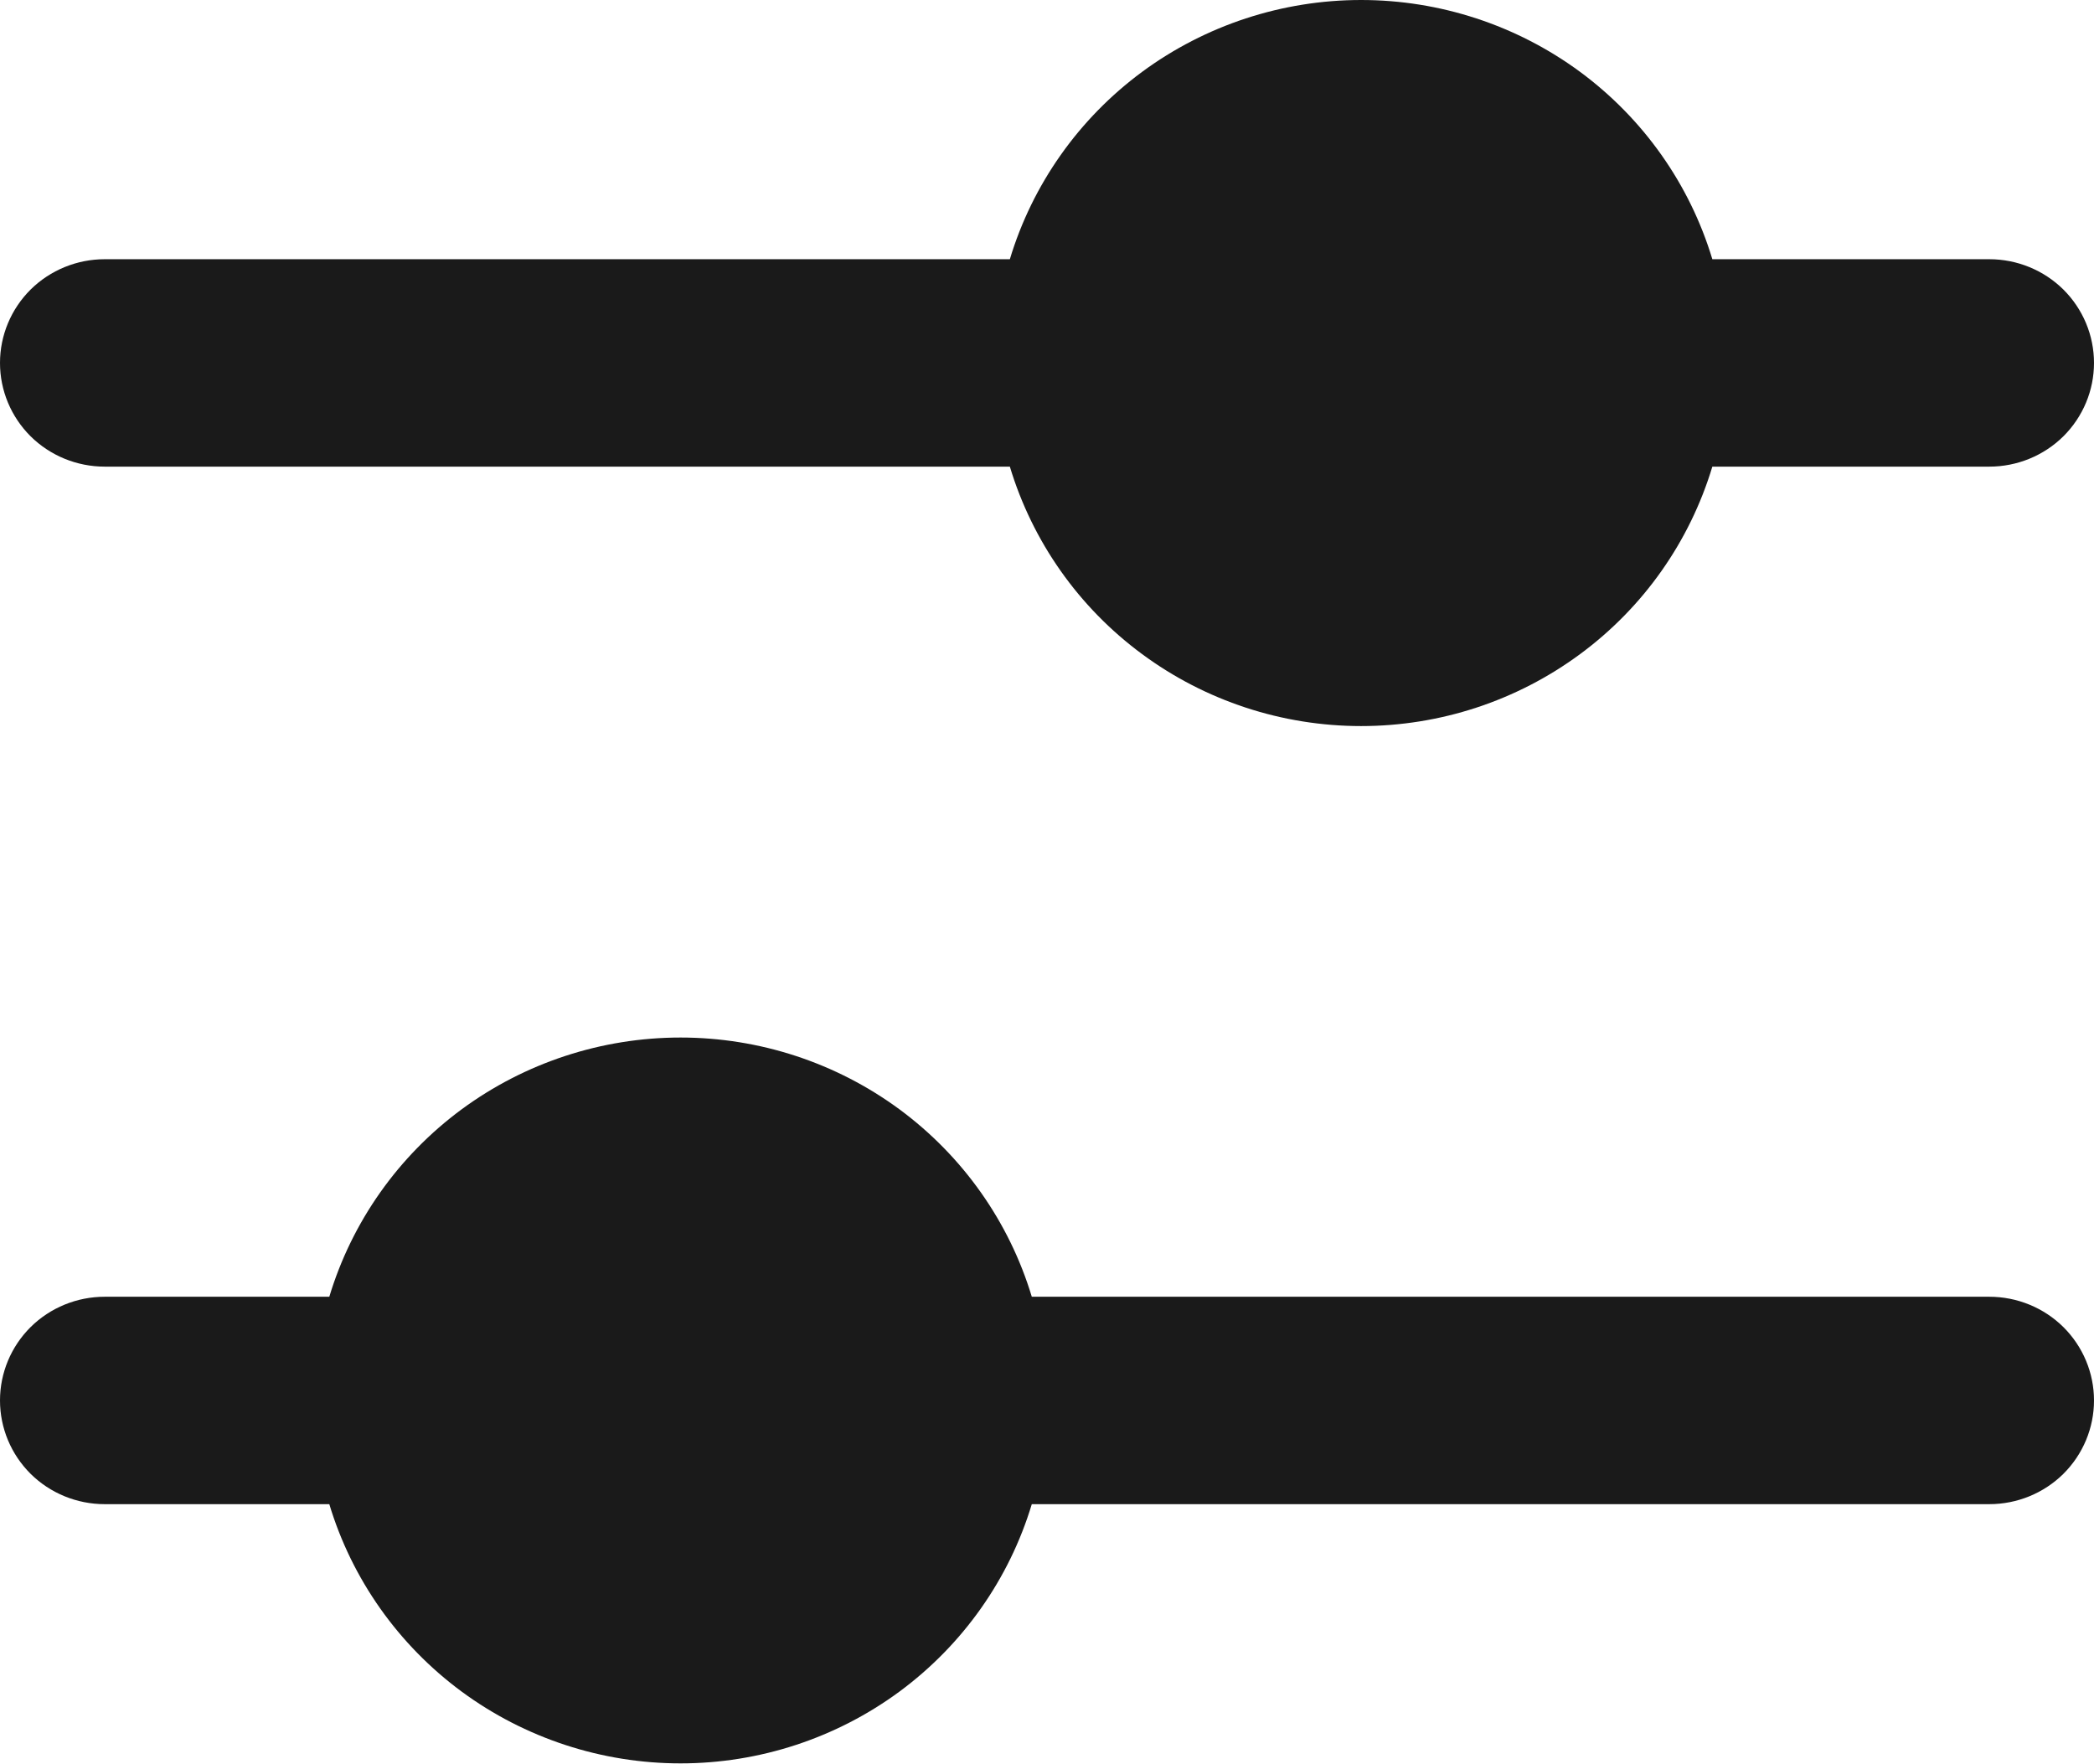
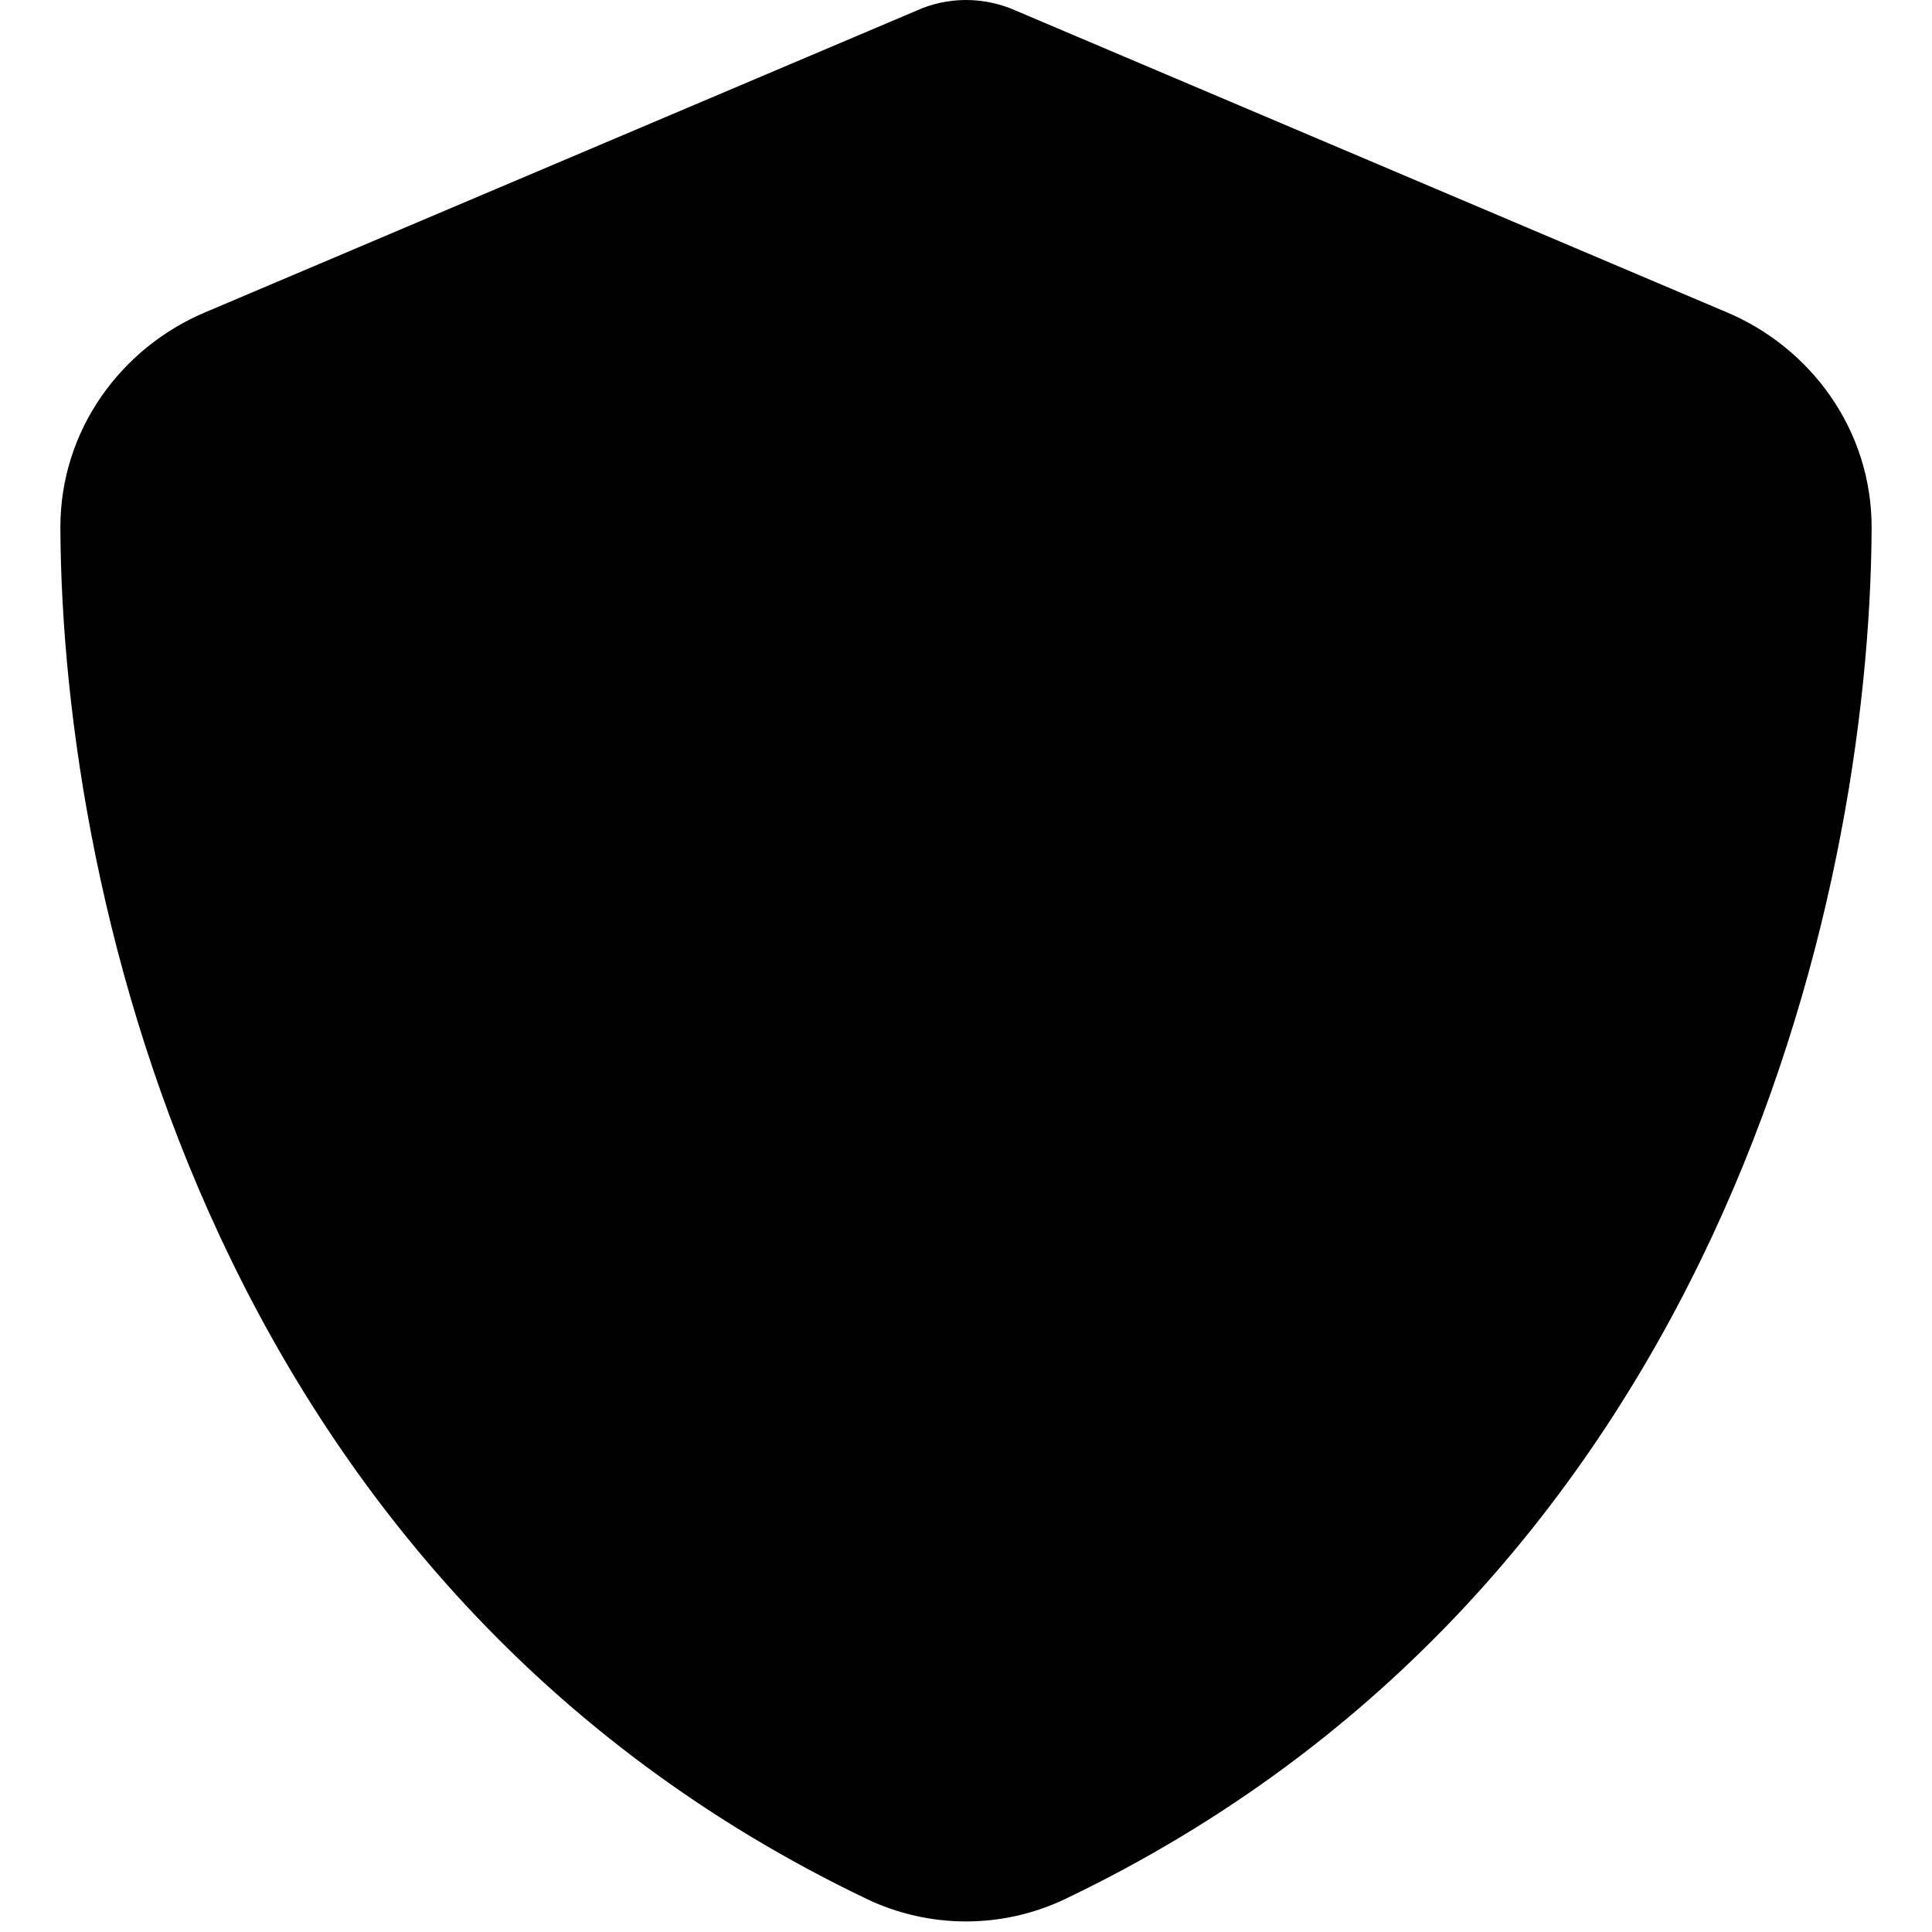
- <svg xmlns="http://www.w3.org/2000/svg" width="19" height="16" viewBox="0 0 19 16" fill="none">
-   <path fill-rule="evenodd" clip-rule="evenodd" d="M12.35 6.588C13.066 6.588 13.763 6.359 14.337 5.935C14.912 5.511 15.332 4.914 15.537 4.234H18.05C18.302 4.234 18.544 4.135 18.722 3.959C18.9 3.782 19 3.543 19 3.293C19 3.043 18.9 2.804 18.722 2.627C18.544 2.451 18.302 2.352 18.05 2.352H15.537C15.332 1.672 14.911 1.076 14.337 0.652C13.763 0.229 13.066 0 12.35 0C11.634 0 10.937 0.229 10.363 0.652C9.789 1.076 9.368 1.672 9.163 2.352H0.95C0.698 2.352 0.456 2.451 0.278 2.627C0.1 2.804 0 3.043 0 3.293C0 3.543 0.1 3.782 0.278 3.959C0.456 4.135 0.698 4.234 0.95 4.234H9.163C9.368 4.914 9.788 5.511 10.363 5.935C10.937 6.359 11.634 6.588 12.35 6.588ZM0.95 11.766C0.698 11.766 0.456 11.865 0.278 12.041C0.1 12.218 0 12.457 0 12.707C0 12.957 0.1 13.196 0.278 13.373C0.456 13.549 0.698 13.648 0.95 13.648H2.988C3.193 14.328 3.614 14.924 4.188 15.348C4.762 15.771 5.459 16 6.175 16C6.891 16 7.588 15.771 8.162 15.348C8.736 14.924 9.157 14.328 9.362 13.648H18.05C18.302 13.648 18.544 13.549 18.722 13.373C18.9 13.196 19 12.957 19 12.707C19 12.457 18.9 12.218 18.722 12.041C18.544 11.865 18.302 11.766 18.05 11.766H9.362C9.157 11.086 8.736 10.49 8.162 10.066C7.588 9.643 6.891 9.414 6.175 9.414C5.459 9.414 4.762 9.643 4.188 10.066C3.614 10.49 3.193 11.086 2.988 11.766H0.95Z" fill="#1A1A1A" />
+ <svg xmlns="http://www.w3.org/2000/svg" viewBox="0 0 512 512">
+   <path d="M256 0c4.6 0 9.2 1 13.4 2.9L457.7 82.8c22 9.3 38.4 31 38.3 57.2c-.5 99.2-41.3 280.7-213.6 363.2c-16.7 8-36.1 8-52.8 0C57.3 420.7 16.5 239.2 16 140c-.1-26.2 16.3-47.9 38.3-57.2L242.7 2.9C246.8 1 251.4 0 256 0z" />
</svg>
